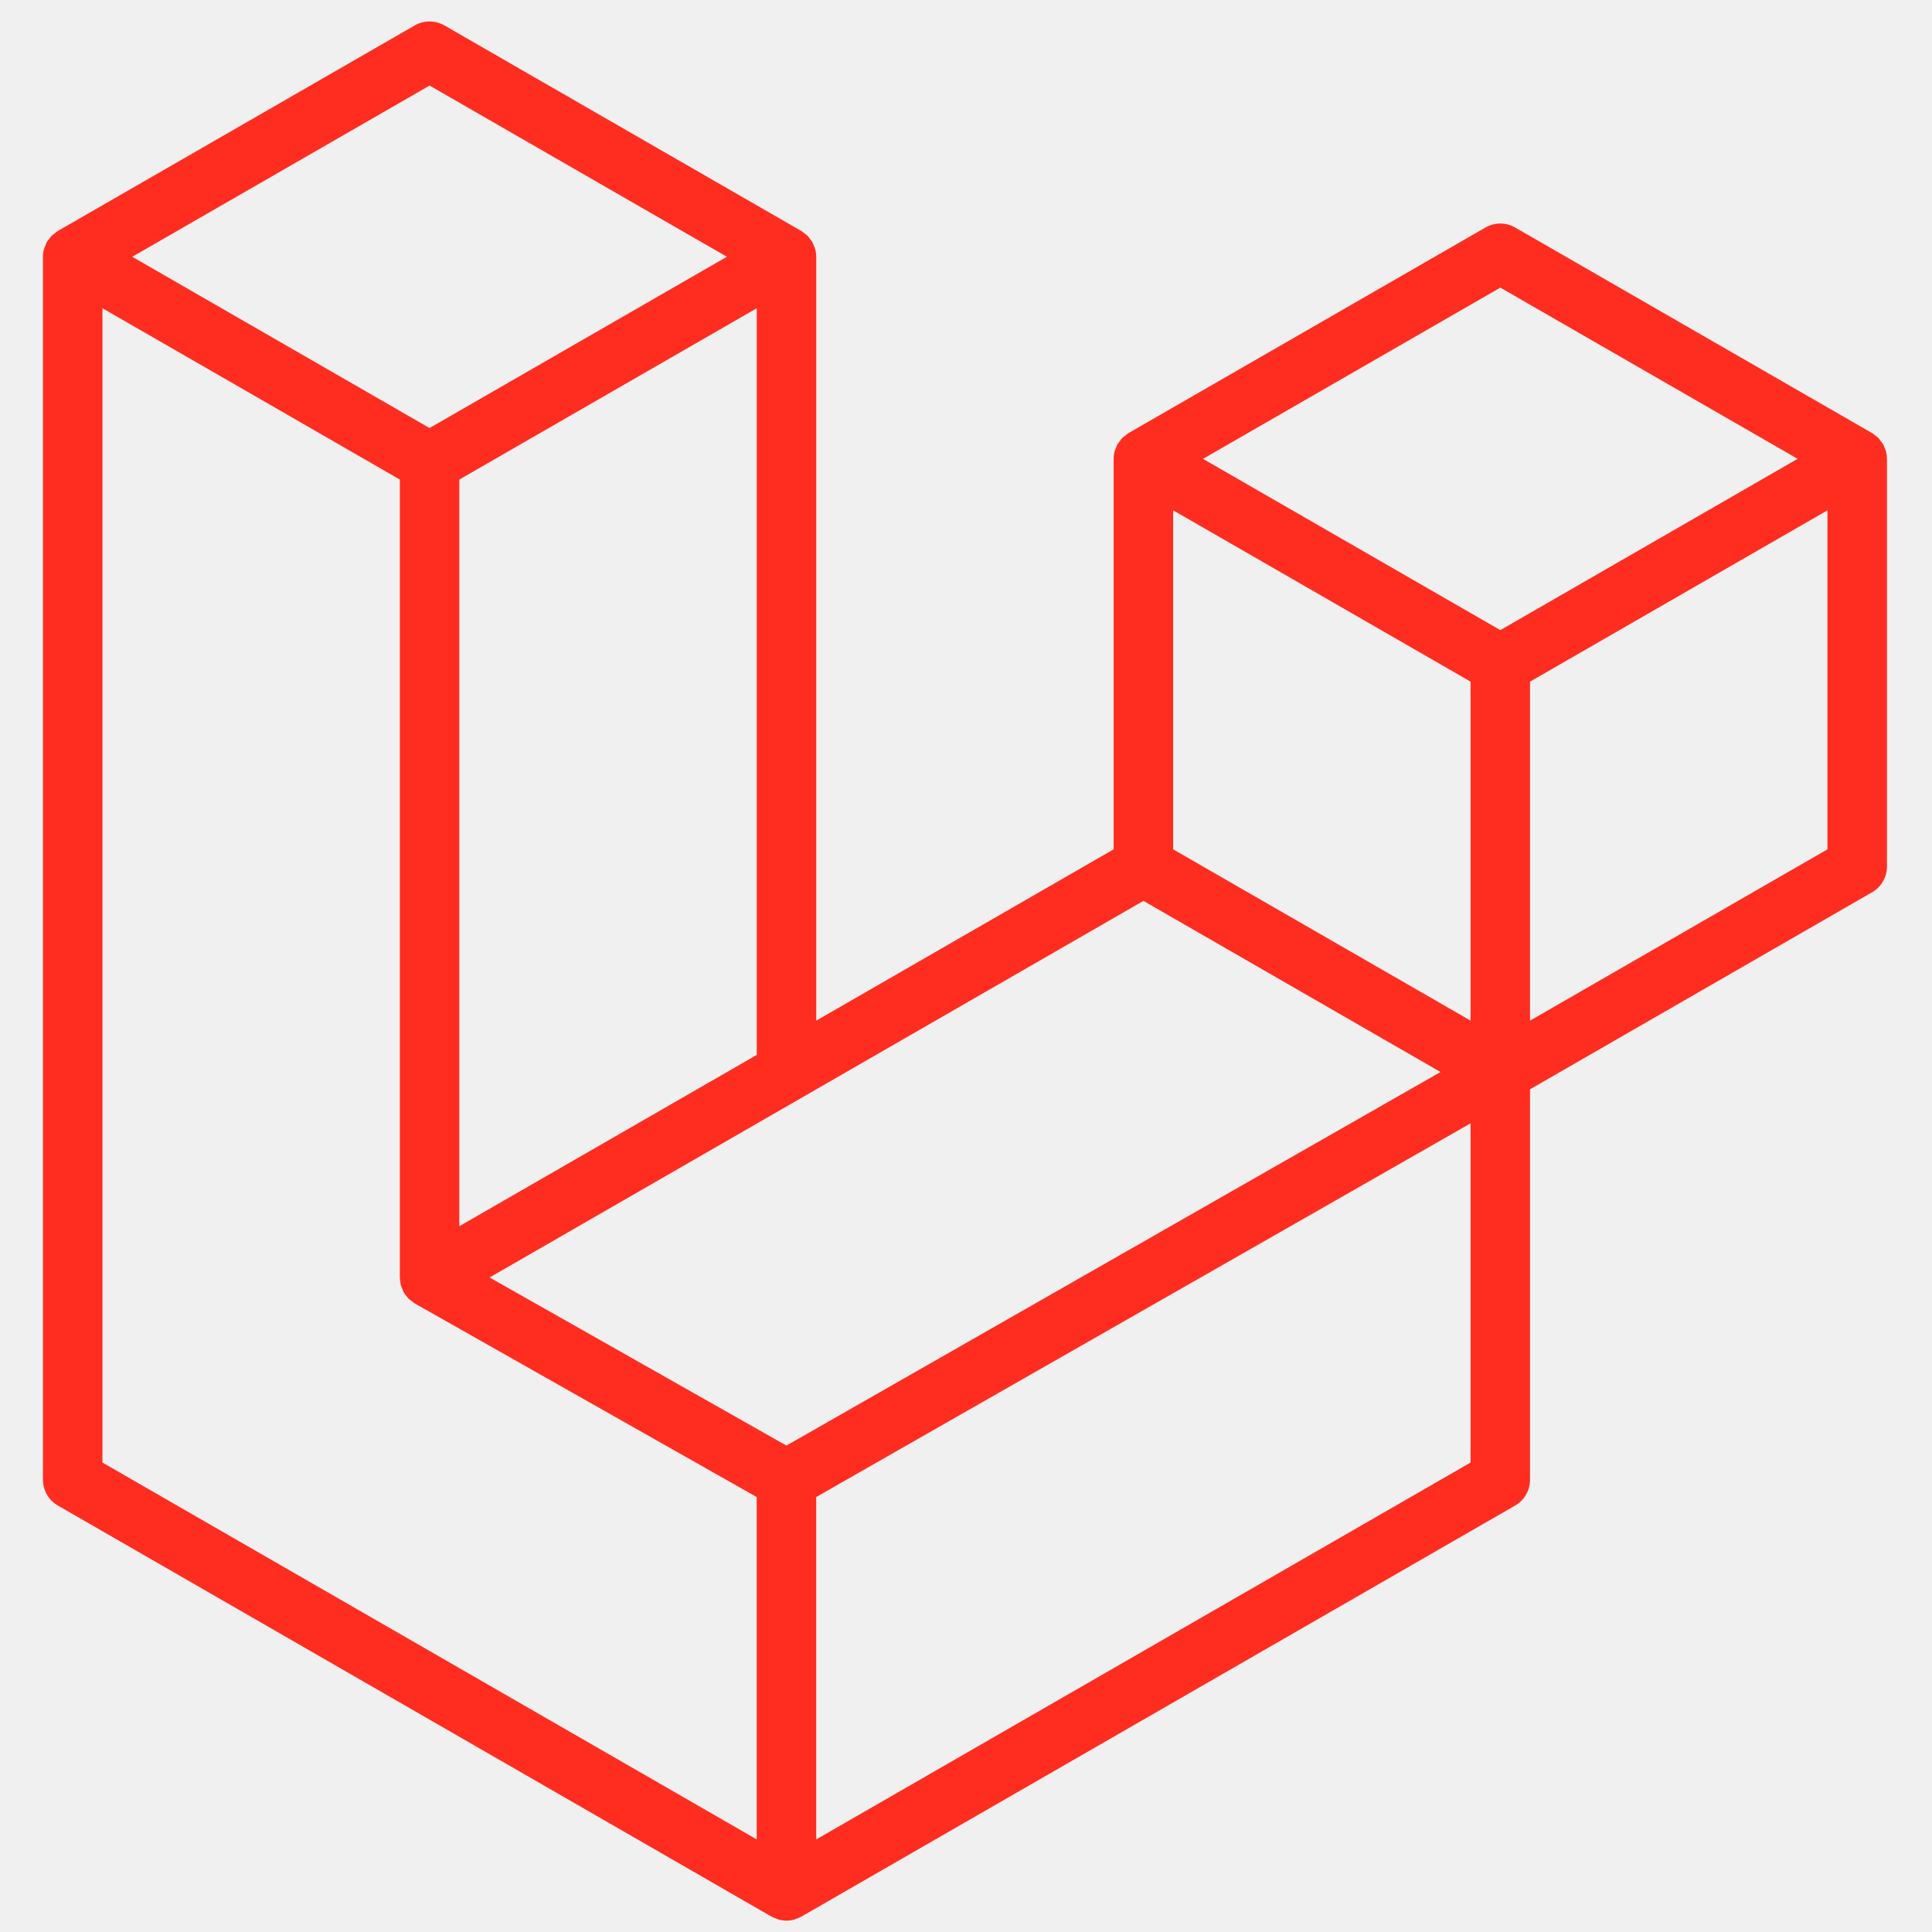
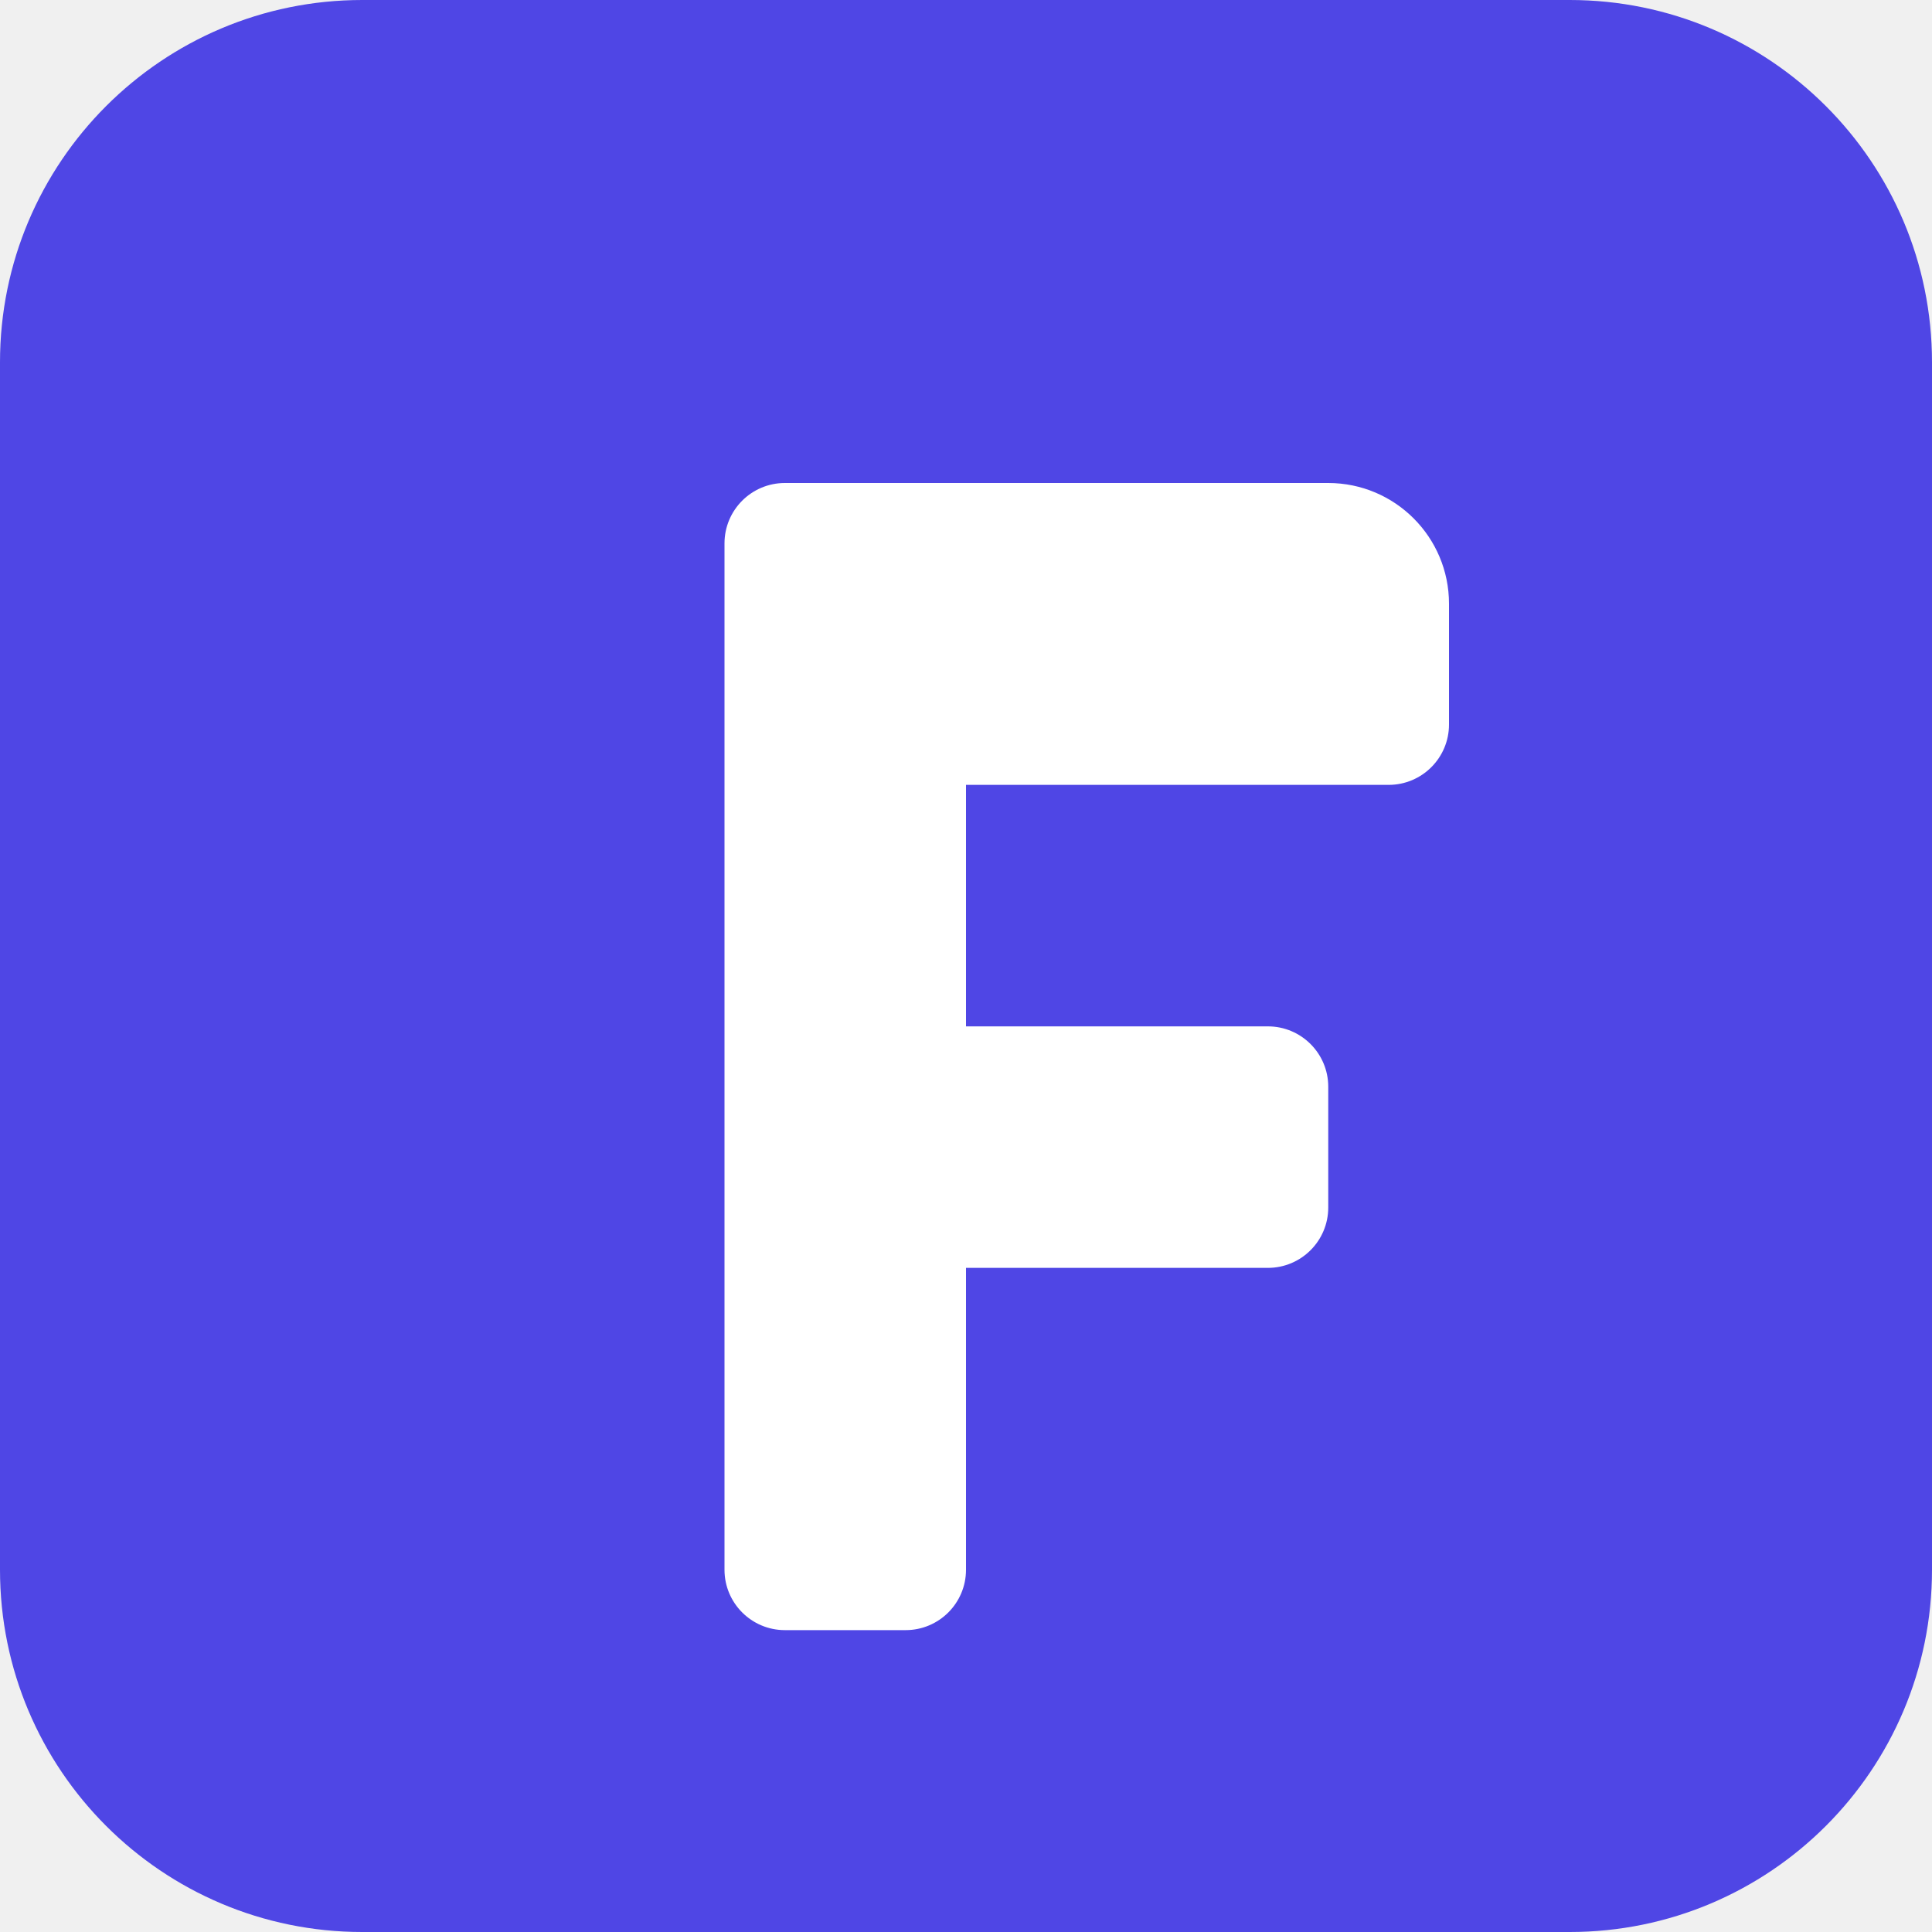
- <svg xmlns="http://www.w3.org/2000/svg" width="166" height="166" viewBox="0 0 166 166" fill="none">
-   <path fill-rule="evenodd" clip-rule="evenodd" d="M162.041 38.759C162.099 38.977 162.129 39.201 162.13 39.426V74.452C162.13 74.902 162.011 75.344 161.786 75.733C161.561 76.122 161.237 76.444 160.847 76.668L131.462 93.594V127.141C131.462 128.054 130.977 128.897 130.186 129.357L68.847 164.683C68.707 164.763 68.554 164.814 68.401 164.868C68.343 164.887 68.289 164.922 68.228 164.938C67.8 165.051 67.349 165.051 66.92 164.938C66.85 164.919 66.786 164.881 66.719 164.855C66.579 164.804 66.432 164.76 66.298 164.683L4.972 129.357C4.583 129.133 4.259 128.81 4.034 128.421C3.808 128.032 3.69 127.591 3.689 127.141L3.689 22.063C3.689 21.834 3.721 21.61 3.779 21.393C3.798 21.32 3.843 21.253 3.868 21.179C3.916 21.045 3.961 20.908 4.031 20.783C4.079 20.7 4.149 20.633 4.206 20.557C4.28 20.454 4.347 20.349 4.433 20.26C4.506 20.186 4.602 20.132 4.685 20.068C4.778 19.992 4.861 19.909 4.966 19.848L35.633 2.185C36.022 1.961 36.462 1.844 36.91 1.844C37.358 1.844 37.798 1.961 38.186 2.185L68.851 19.848H68.857C68.959 19.912 69.045 19.992 69.138 20.065C69.221 20.129 69.313 20.186 69.387 20.257C69.476 20.349 69.54 20.454 69.616 20.557C69.671 20.633 69.744 20.7 69.789 20.783C69.862 20.911 69.904 21.045 69.955 21.179C69.98 21.253 70.025 21.32 70.044 21.396C70.103 21.614 70.133 21.838 70.133 22.063V87.694L95.686 72.974V39.423C95.686 39.2 95.718 38.973 95.775 38.759C95.798 38.683 95.839 38.615 95.865 38.542C95.916 38.408 95.96 38.271 96.031 38.146C96.079 38.063 96.149 37.996 96.203 37.92C96.279 37.818 96.343 37.712 96.433 37.623C96.506 37.549 96.599 37.495 96.681 37.431C96.777 37.355 96.86 37.272 96.962 37.211L127.633 19.548C128.021 19.324 128.461 19.206 128.91 19.206C129.358 19.206 129.798 19.324 130.186 19.548L160.85 37.211C160.959 37.275 161.042 37.355 161.137 37.428C161.217 37.492 161.31 37.549 161.383 37.62C161.473 37.712 161.536 37.818 161.613 37.92C161.67 37.996 161.741 38.063 161.785 38.146C161.859 38.271 161.9 38.408 161.951 38.542C161.98 38.615 162.021 38.683 162.041 38.759ZM157.018 72.974V43.848L146.287 50.028L131.462 58.568V87.694L157.021 72.974H157.018ZM126.354 125.663V96.518L111.771 104.85L70.13 128.626V158.046L126.354 125.663ZM8.801 26.485V125.663L65.018 158.043V128.629L35.649 112L35.64 111.994L35.627 111.988C35.528 111.93 35.445 111.847 35.353 111.777C35.273 111.713 35.18 111.662 35.11 111.592L35.104 111.582C35.021 111.502 34.963 111.403 34.893 111.314C34.829 111.228 34.753 111.154 34.702 111.065L34.699 111.055C34.641 110.96 34.606 110.845 34.565 110.736C34.523 110.64 34.469 110.551 34.443 110.449C34.411 110.328 34.405 110.197 34.392 110.072C34.379 109.976 34.354 109.881 34.354 109.785V109.778V41.205L19.532 32.662L8.801 26.485ZM36.913 7.35L11.364 22.063L36.907 36.777L62.453 22.06L36.907 7.35H36.913ZM50.2 99.174L65.022 90.637V26.485L54.291 32.665L39.466 41.205V105.357L50.2 99.174ZM128.91 24.713L103.363 39.426L128.91 54.14L154.453 39.423L128.91 24.713ZM126.354 58.568L111.529 50.028L100.798 43.848V72.974L115.619 81.511L126.354 87.694V58.568ZM67.571 124.205L105.042 102.803L123.772 92.109L98.245 77.405L68.854 94.334L42.066 109.762L67.571 124.205Z" fill="#FF2D20" />
+ <svg xmlns="http://www.w3.org/2000/svg" viewBox="0 0 32 32">
+   <rect width="32" height="32" rx="6" fill="#4f46e5" />
+   <path d="M10 8h12a2 2 0 0 1 2 2v2a1 1 0 0 1-1 1h-7v4h5a1 1 0 0 1 1 1v2a1 1 0 0 1-1 1h-5v5a1 1 0 0 1-1 1h-2a1 1 0 0 1-1-1V9a1 1 0 0 1 1-1z" fill="white" />
</svg>
